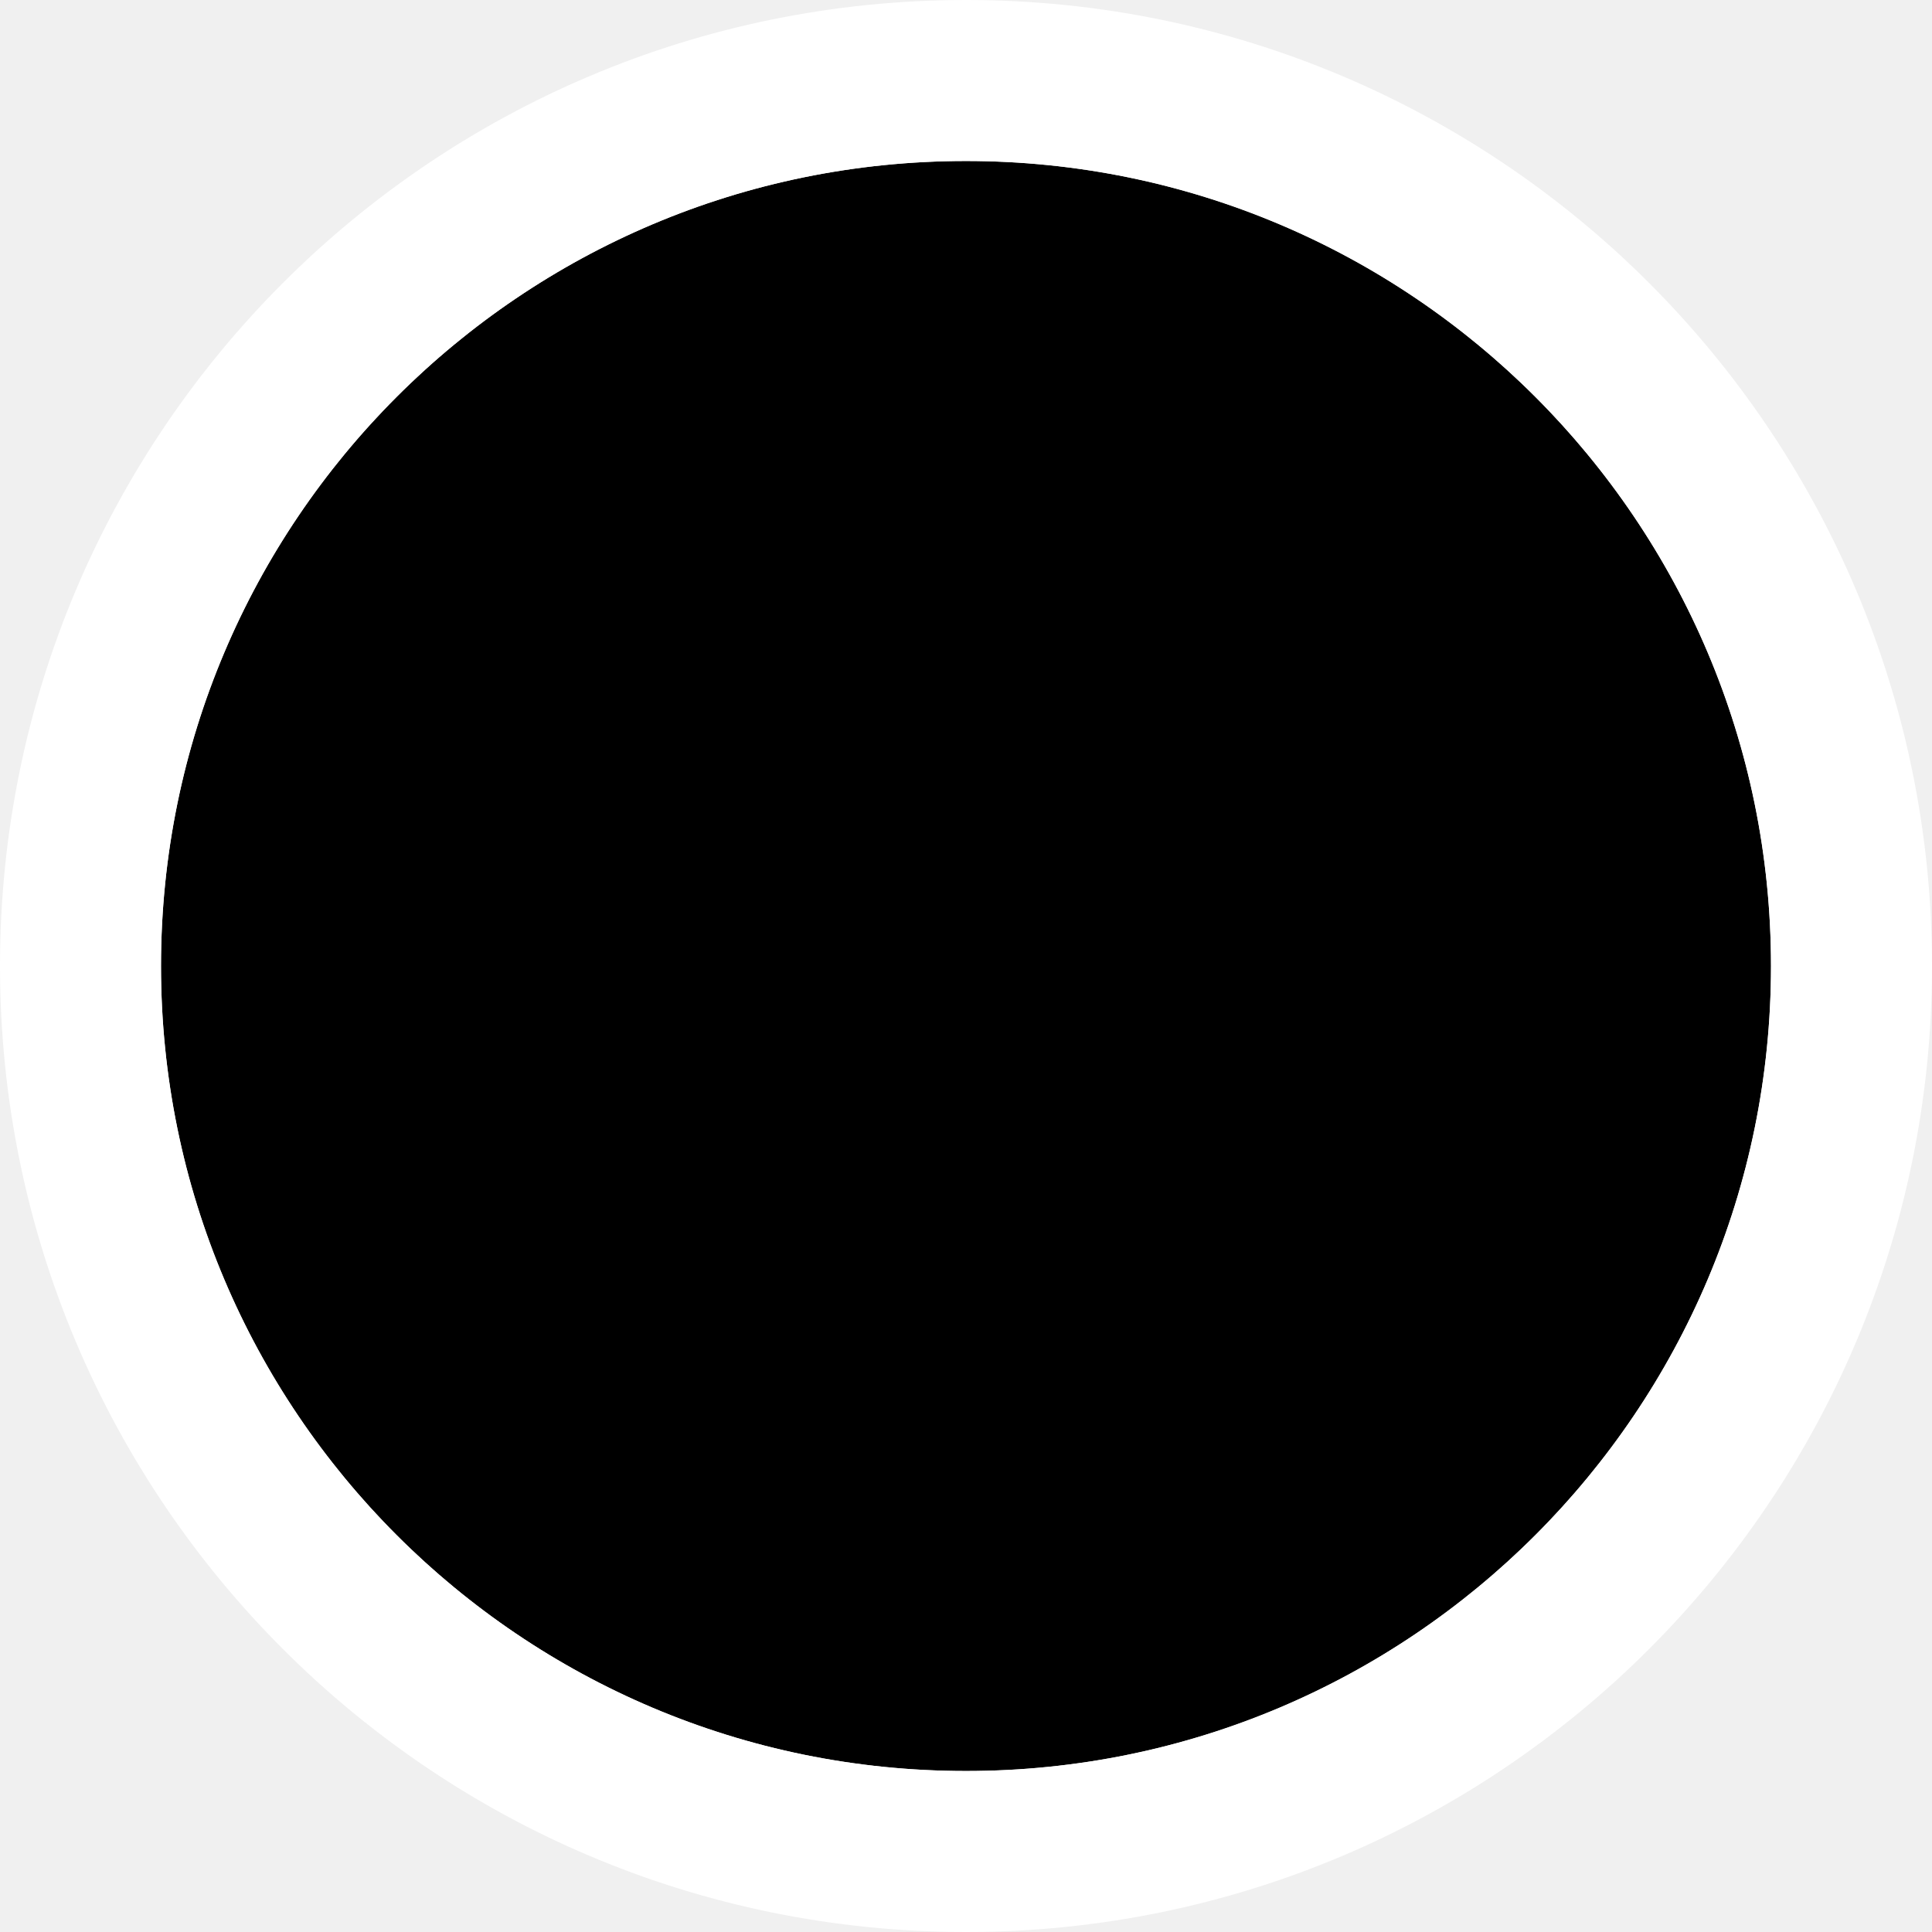
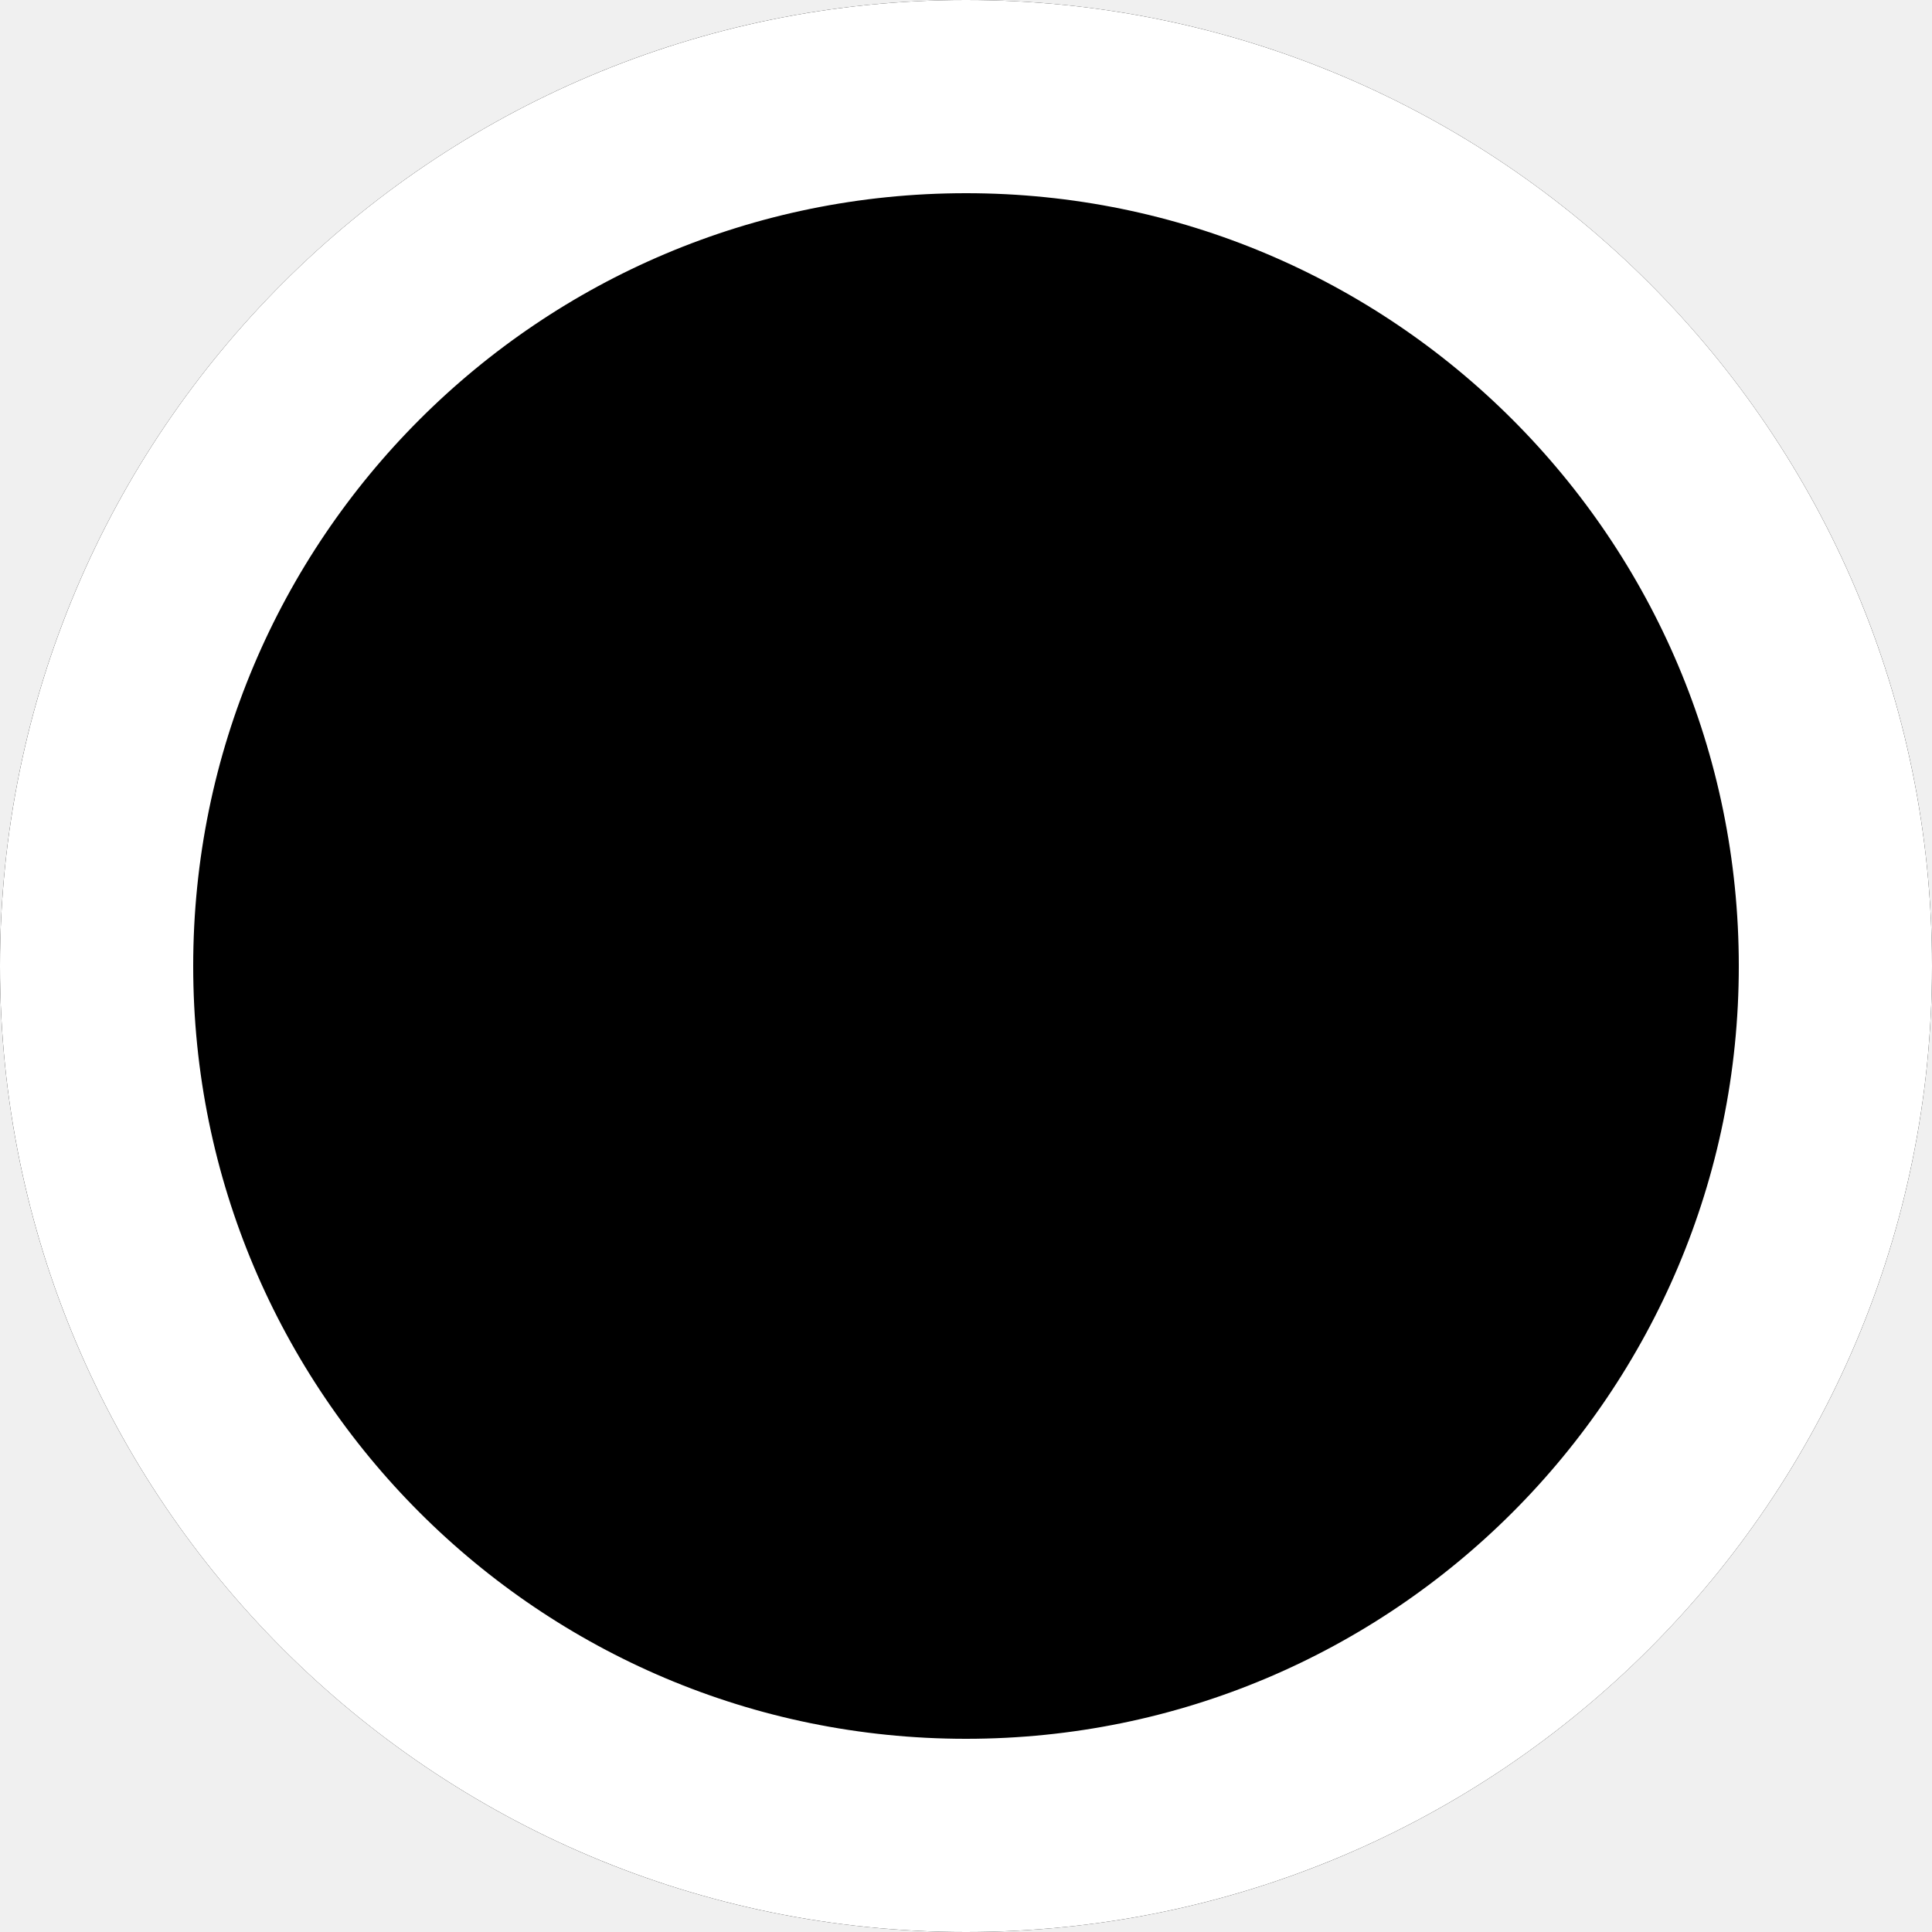
- <svg xmlns="http://www.w3.org/2000/svg" width="12" height="12" viewBox="0 0 12 12">
-   <defs>
-     <style>.a{clip-path:url(#b);}.b{stroke:#fff;}.c{stroke:none;}.d{fill:none;}</style>
-     <clipPath id="b">
-       <rect width="12" height="12" />
-     </clipPath>
-   </defs>
-   <g id="a" class="a">
-     <g class="b" transform="translate(1 1)">
-       <circle class="c" cx="5" cy="5" r="5" />
-       <circle class="d" cx="5" cy="5" r="5.5" />
-     </g>
+ <svg xmlns="http://www.w3.org/2000/svg" width="10" height="10" viewBox="0 0 10 10">
+   <g id="Ellipse_2" data-name="Ellipse 2" stroke="#fff" stroke-width="1">
+     <circle cx="5" cy="5" r="5" stroke="none" />
+     <circle cx="5" cy="5" r="4.5" fill="none" />
  </g>
</svg>
